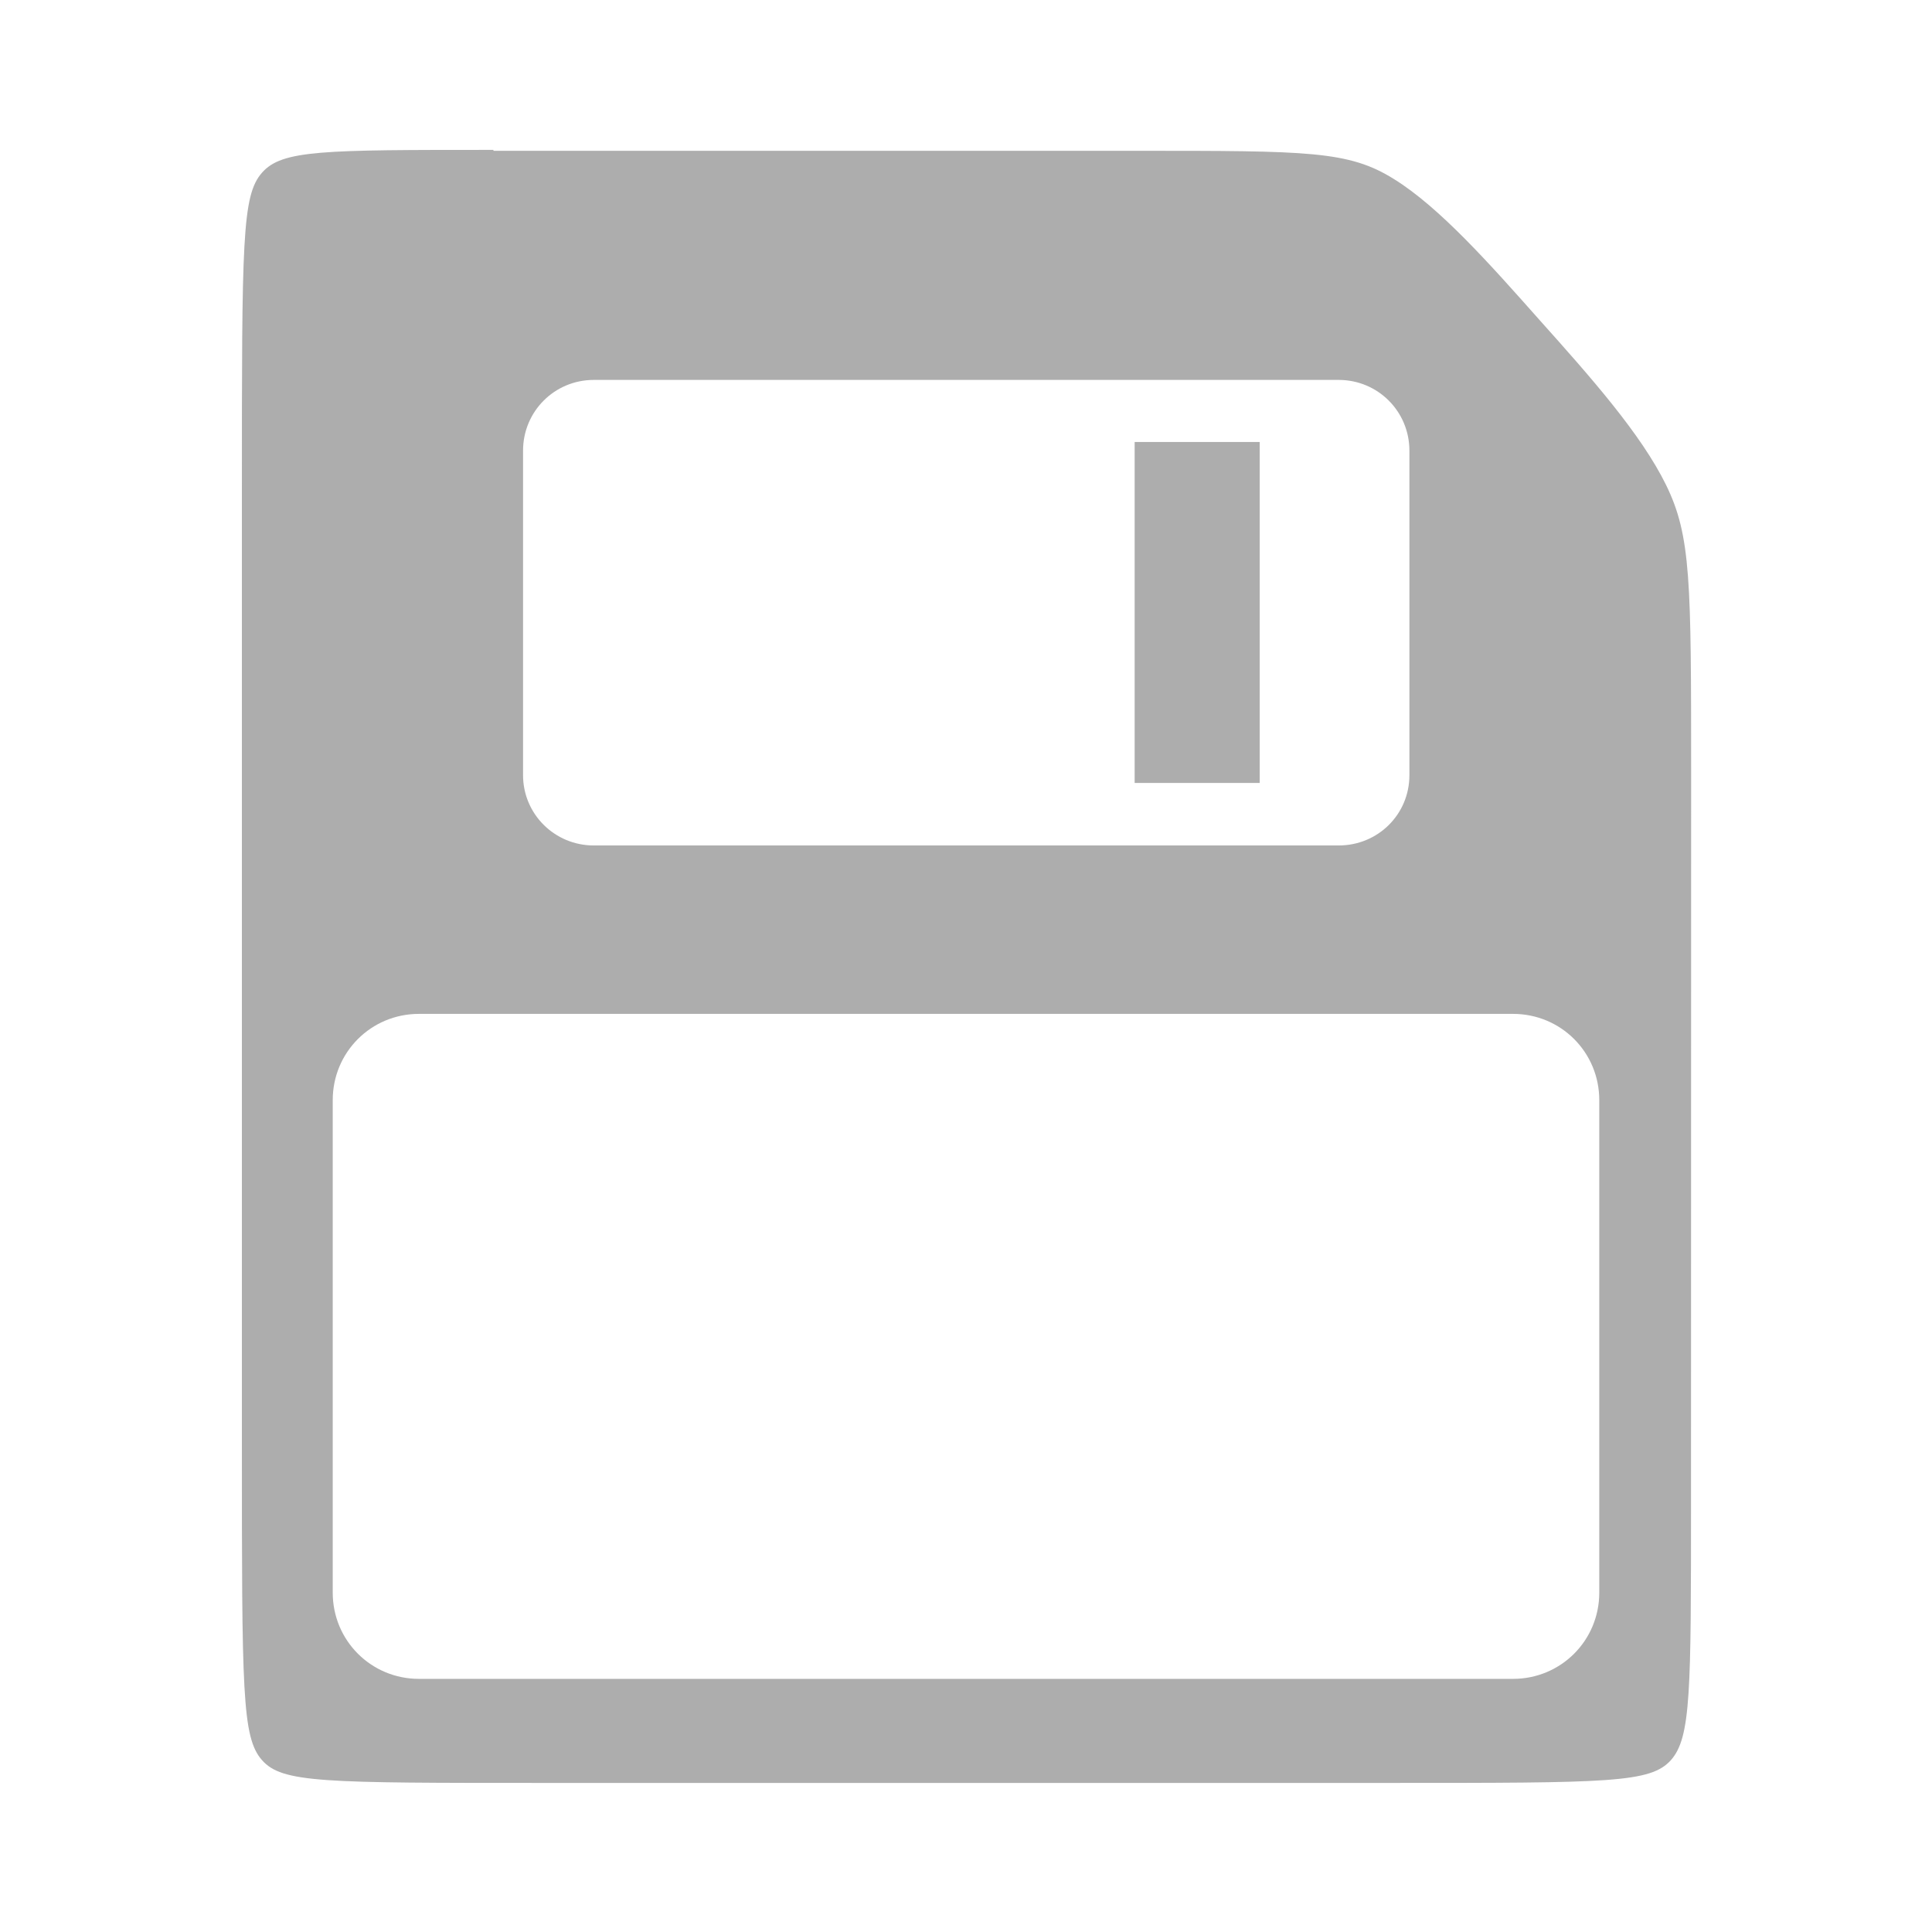
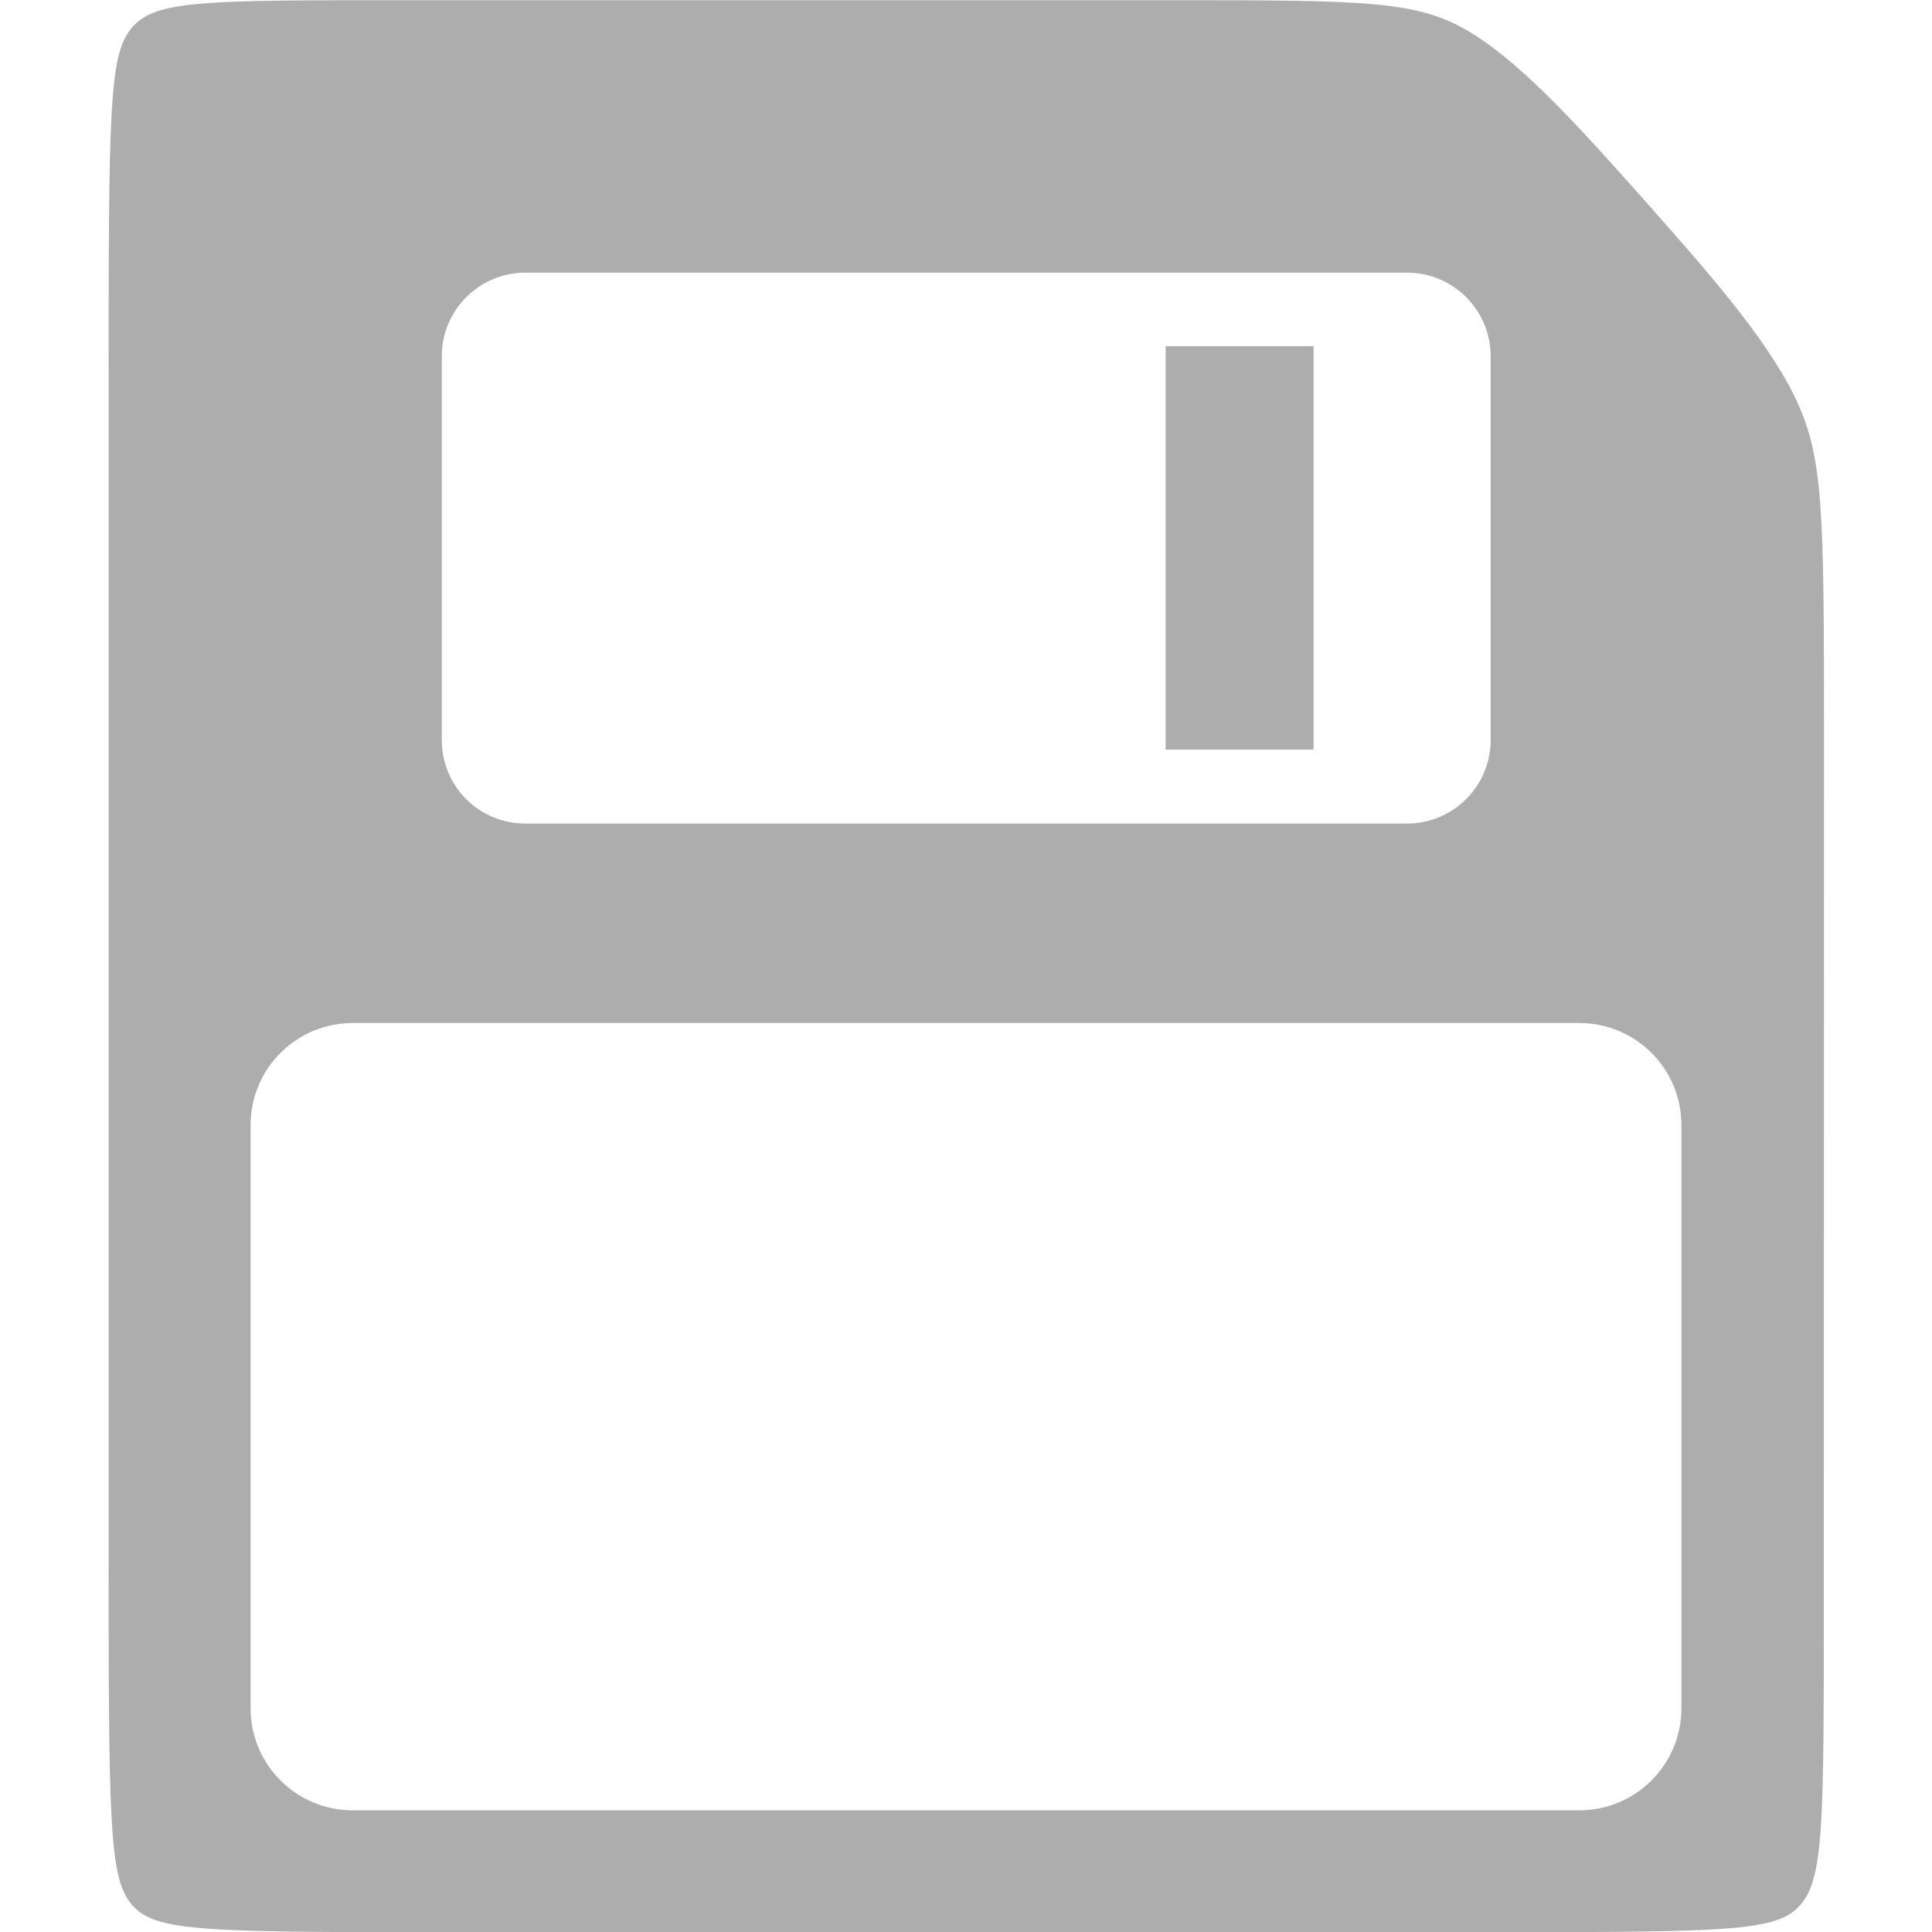
<svg xmlns="http://www.w3.org/2000/svg" width="16" height="16" viewBox="0 0 4.233 4.233" version="1.1" id="svg832">
  <defs id="defs826">
-         </defs>
+     </defs>
  <g id="layer1" transform="translate(0,-292.7666)">
-     <path style="fill:#adadad;fill-opacity:1;stroke:none;stroke-width:0.265px;stroke-linecap:butt;stroke-linejoin:miter;stroke-opacity:1" d="m 1.081,293.095 c -0.375,10e-6 -0.463,10e-6 -0.507,0.05 -0.044,0.05 -0.044,0.149 -0.044,0.696 1.863e-5,0.547 7.22e-6,1.539 0,2.086 -7.22e-6,0.547 6.159e-5,0.646 0.044,0.696 0.044,0.05 0.132,0.05 0.617,0.05 0.485,-10e-6 1.367,-10e-6 1.852,0 0.485,1e-5 0.573,-1.3e-4 0.618,-0.05 0.044,-0.05 0.044,-0.149 0.044,-0.571 3.43e-5,-0.422 2.645e-4,-1.168 2.645e-4,-1.59 -1.32e-5,-0.422 -1.148e-4,-0.521 -0.055,-0.633 -0.055,-0.112 -0.165,-0.236 -0.276,-0.36 -0.11,-0.124 -0.22,-0.248 -0.32,-0.31 -0.099,-0.062 -0.187,-0.062 -0.562,-0.062 -0.375,-3e-5 -1.036,-2e-5 -1.411,0 z m 0.22,0.504 h 1.632 c 0.086,0 0.155,0.069 0.155,0.155 v 0.711 c 0,0.086 -0.069,0.154 -0.155,0.154 H 1.301 c -0.086,0 -0.155,-0.069 -0.155,-0.154 v -0.711 c 0,-0.086 0.069,-0.155 0.155,-0.155 z m 1.185,0.136 v 0.747 h 0.274 v -0.747 z m -1.568,1.253 H 3.315 c 0.105,0 0.189,0.084 0.189,0.189 v 1.079 c 0,0.105 -0.084,0.189 -0.189,0.189 H 0.918 c -0.105,0 -0.189,-0.084 -0.189,-0.189 v -1.079 c 0,-0.105 0.084,-0.189 0.189,-0.189 z" id="path2159" />
+     <path style="fill:#adadad;fill-opacity:1;stroke:none;stroke-width:0.313px;stroke-linecap:butt;stroke-linejoin:miter;stroke-opacity:1" d="m 0.89,292.767 c -0.444,2e-5 -0.548,2e-5 -0.6,0.059 -0.052,0.059 -0.052,0.176 -0.052,0.823 2.205e-5,0.647 8.55e-6,1.822 0,2.469 -8.55e-6,0.647 7.29e-5,0.764 0.052,0.823 0.052,0.059 0.157,0.059 0.731,0.059 0.574,-10e-6 1.618,-10e-6 2.192,0 0.574,10e-6 0.679,-1.6e-4 0.731,-0.059 0.052,-0.059 0.052,-0.176 0.052,-0.676 4.06e-5,-0.499 3.13e-4,-1.382 3.13e-4,-1.882 -1.56e-5,-0.499 -1.359e-4,-0.617 -0.065,-0.749 -0.065,-0.132 -0.196,-0.279 -0.326,-0.426 -0.131,-0.147 -0.261,-0.294 -0.378,-0.367 -0.117,-0.073 -0.222,-0.074 -0.665,-0.074 -0.444,-4e-5 -1.226,-3e-5 -1.67,0 z m 0.261,0.597 h 1.932 c 0.101,0 0.183,0.082 0.183,0.183 v 0.841 c 0,0.101 -0.082,0.183 -0.183,0.183 H 1.151 c -0.101,0 -0.183,-0.081 -0.183,-0.183 v -0.841 c 0,-0.101 0.082,-0.183 0.183,-0.183 z m 1.403,0.161 v 0.884 h 0.324 v -0.884 z m -1.78,1.483 H 3.46 c 0.124,0 0.224,0.1 0.224,0.224 v 1.277 c 0,0.124 -0.1,0.224 -0.224,0.224 H 0.773 c -0.124,0 -0.224,-0.1 -0.224,-0.224 v -1.277 c 0,-0.124 0.1,-0.224 0.224,-0.224 z" id="path2159" />
  </g>
</svg>
